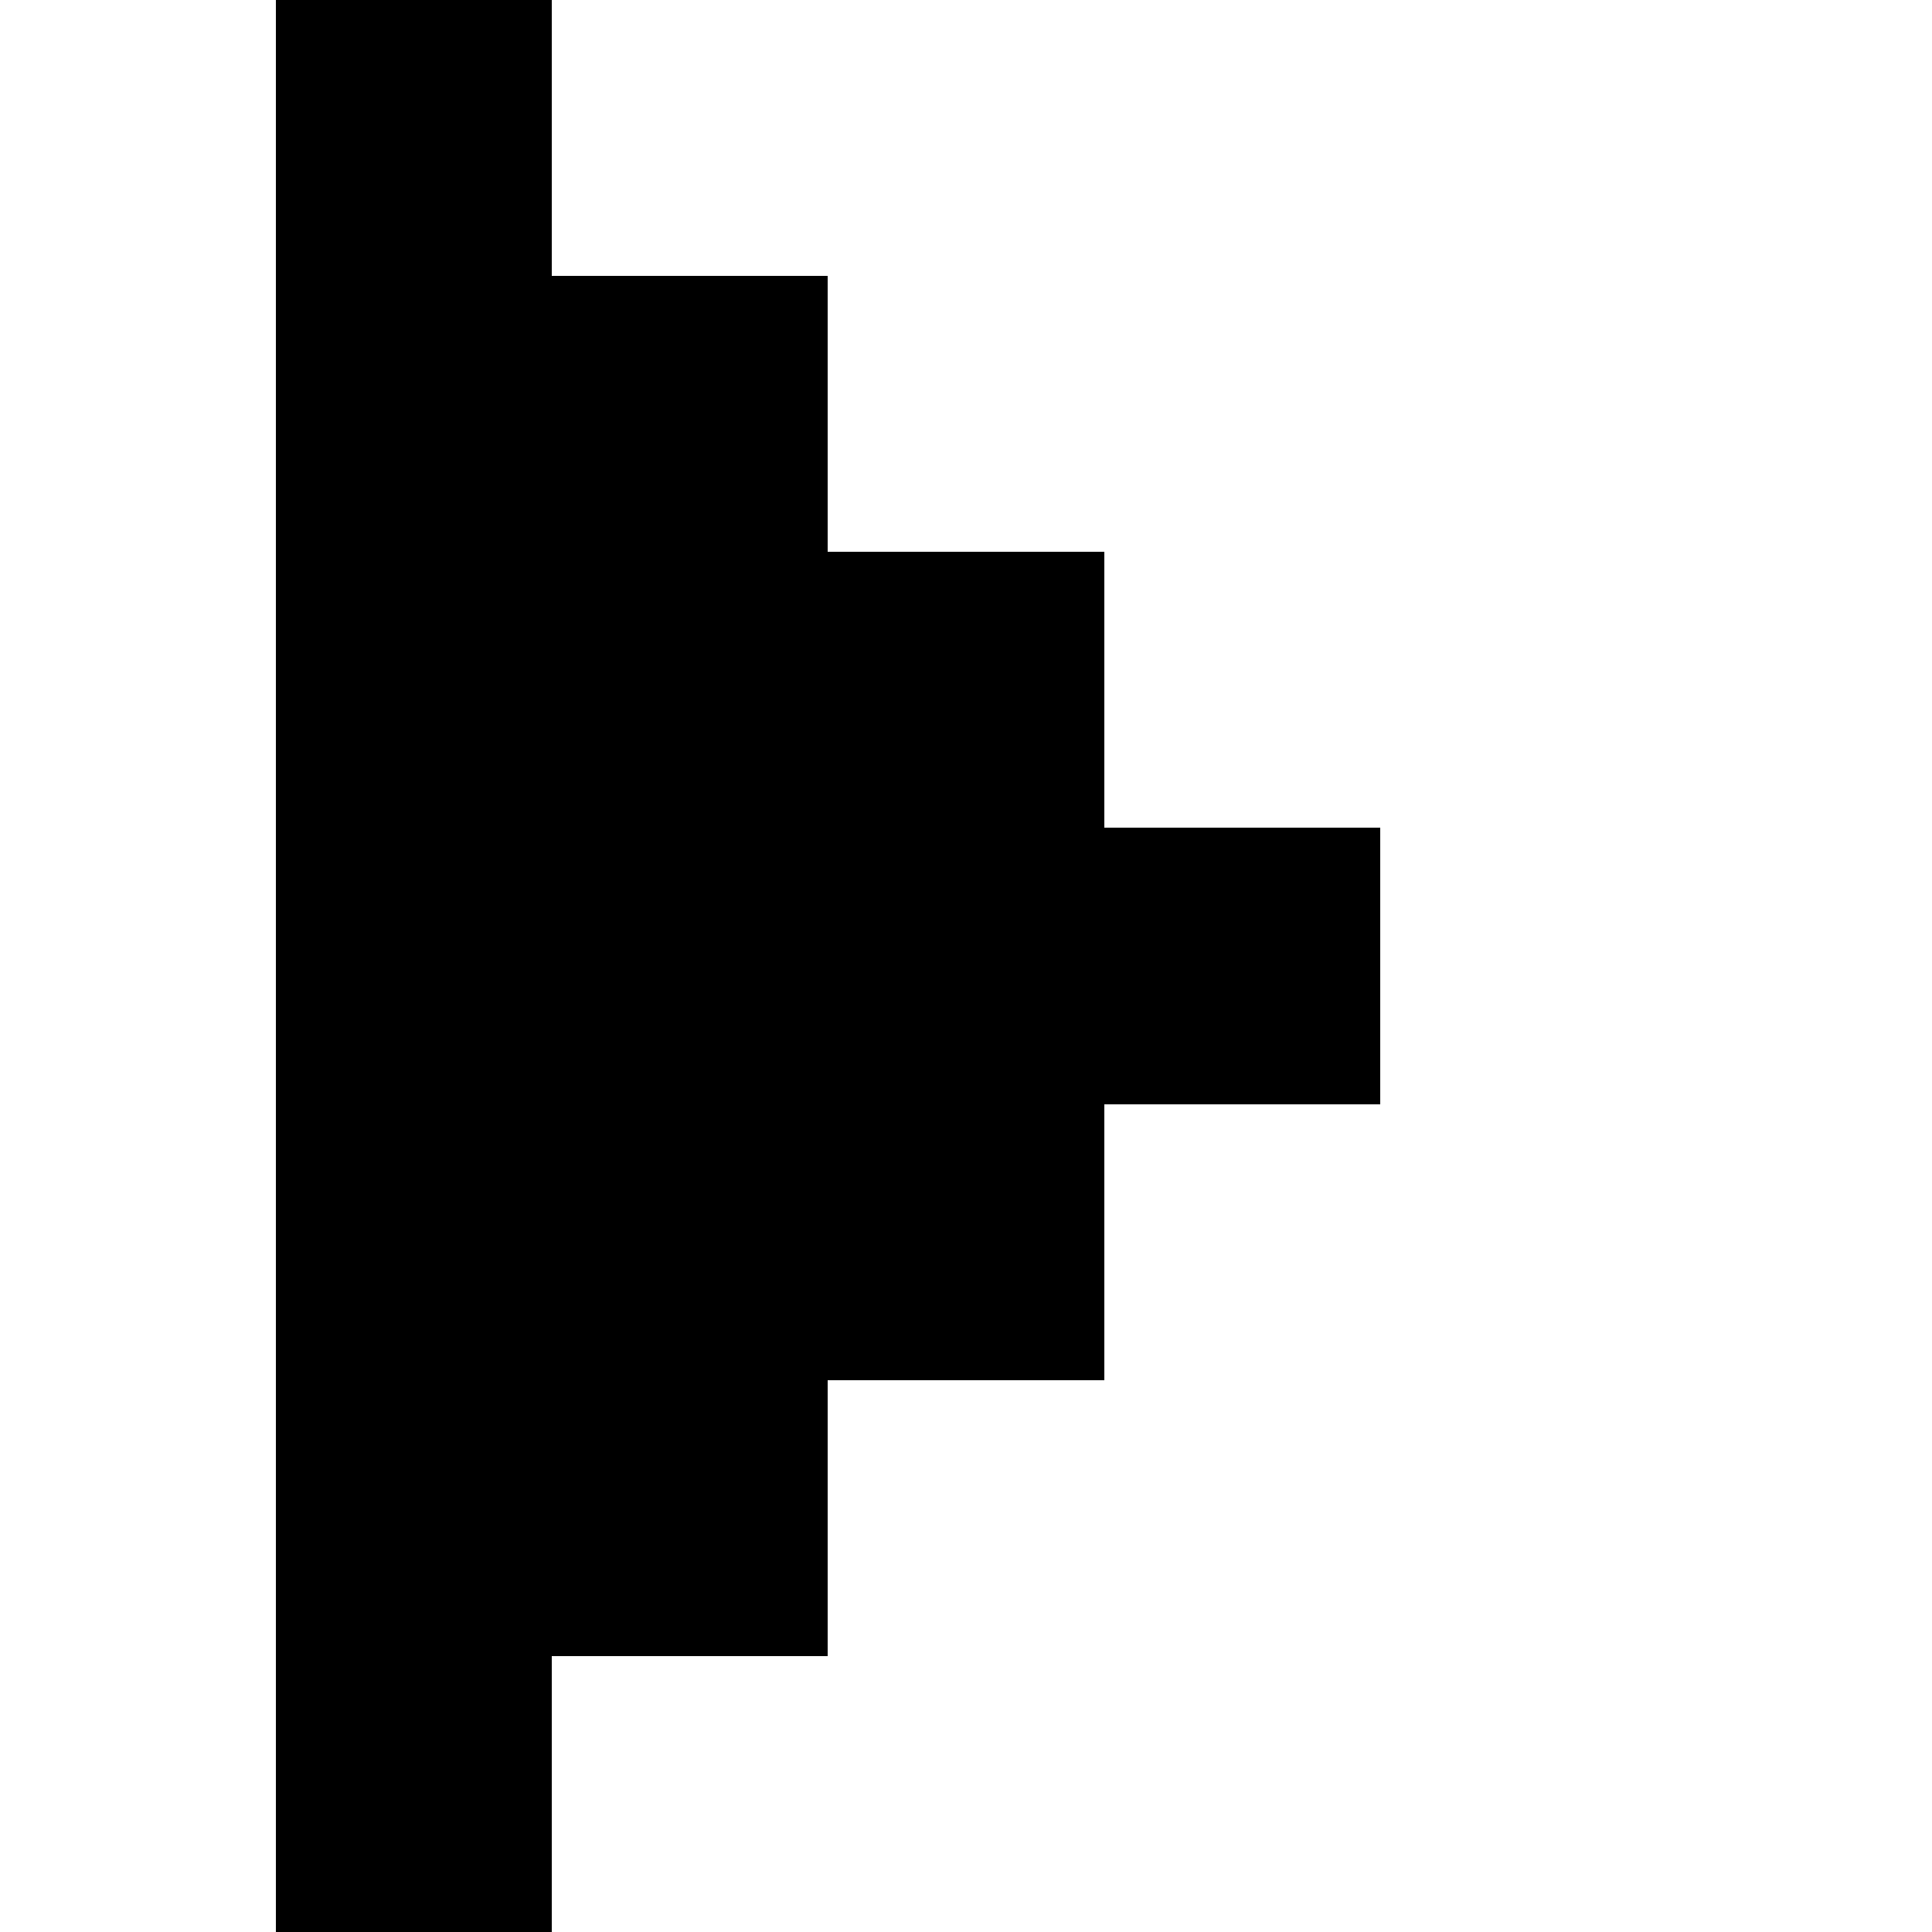
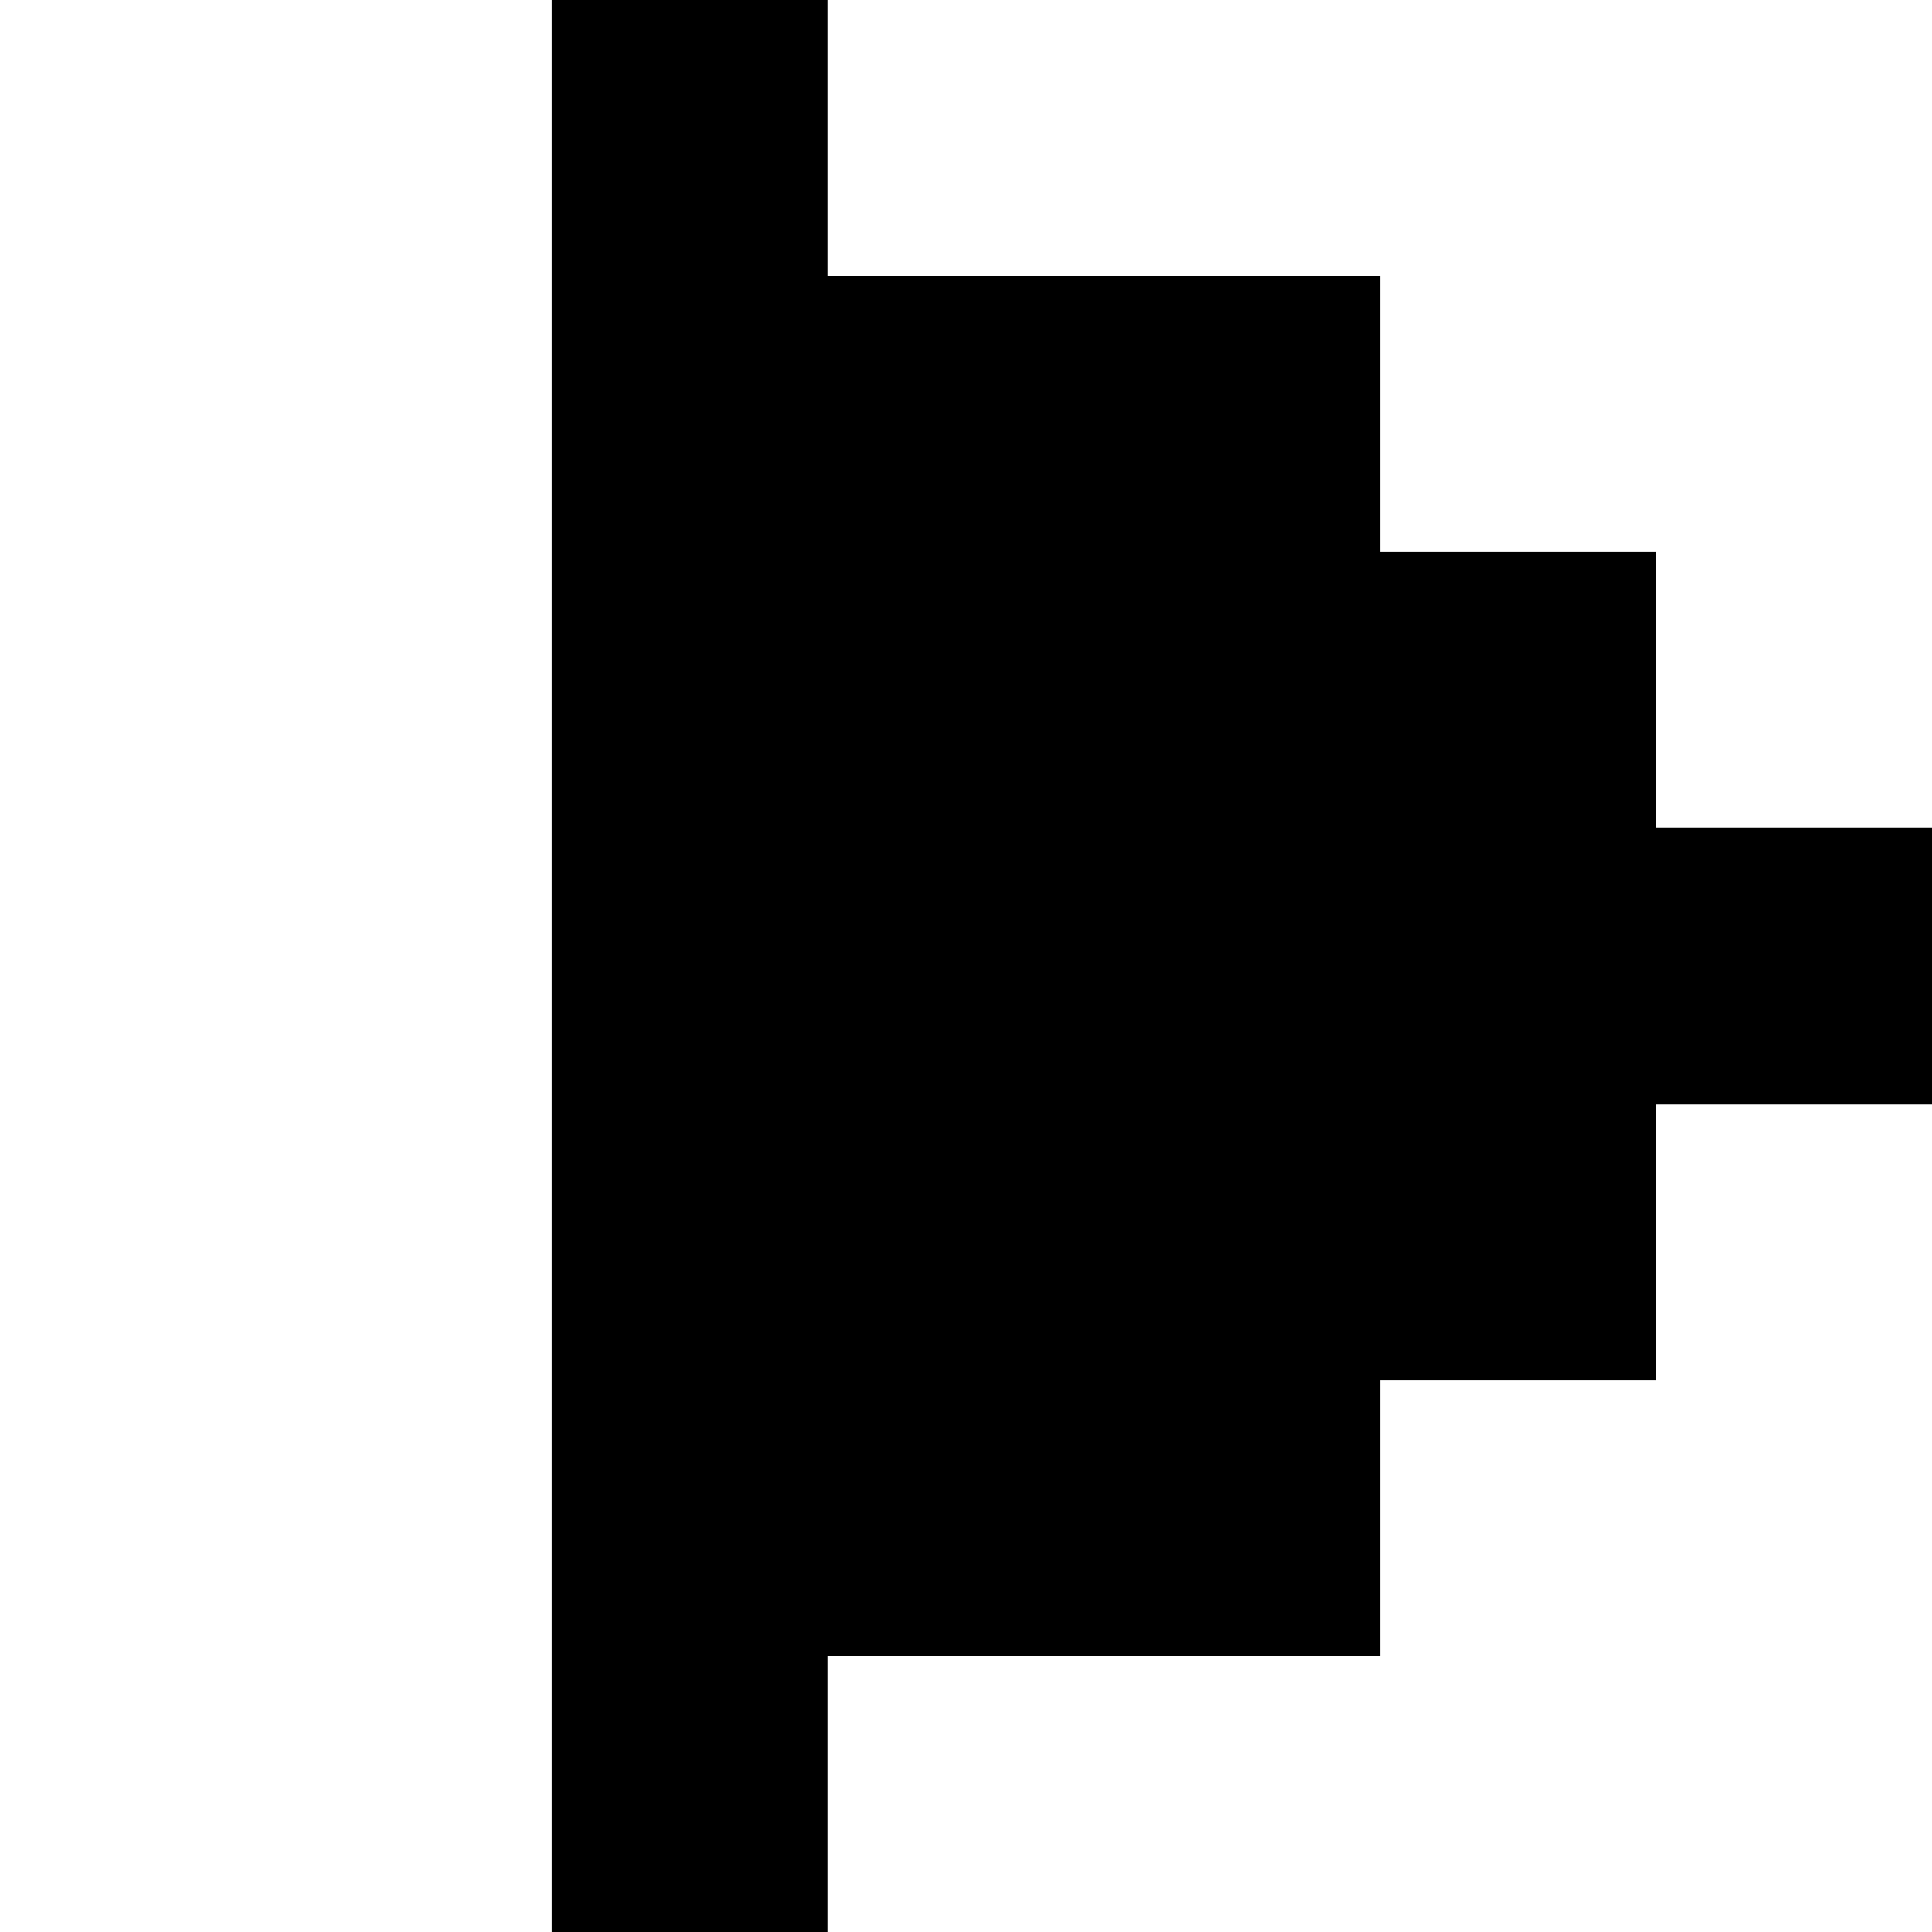
<svg xmlns="http://www.w3.org/2000/svg" viewBox="0 0 7 7" fill="currentColor" shape-rendering="crispEdges">
-   <path d="M1 0h1v1h-1zM1 1h1v1h-1zM2 1h1v1h-1zM1 2h1v1h-1zM2 2h1v1h-1zM3 2h1v1h-1zM1 3h1v1h-1zM2 3h1v1h-1zM3 3h1v1h-1zM4 3h1v1h-1zM1 4h1v1h-1zM2 4h1v1h-1zM3 4h1v1h-1zM1 5h1v1h-1zM2 5h1v1h-1zM1 6h1v1h-1z" />
+   <path d="M2 0h1v1h-1zM2 1h1v1h-1zM3 1h1v1h-1zM4 1h1v1h-1zM2 2h1v1h-1zM3 2h1v1h-1zM4 2h1v1h-1zM5 2h1v1h-1zM2 3h1v1h-1zM3 3h1v1h-1zM4 3h1v1h-1zM5 3h1v1h-1zM6 3h1v1h-1zM2 4h1v1h-1zM3 4h1v1h-1zM4 4h1v1h-1zM5 4h1v1h-1zM2 5h1v1h-1zM3 5h1v1h-1zM4 5h1v1h-1zM2 6h1v1h-1z" />
</svg>
